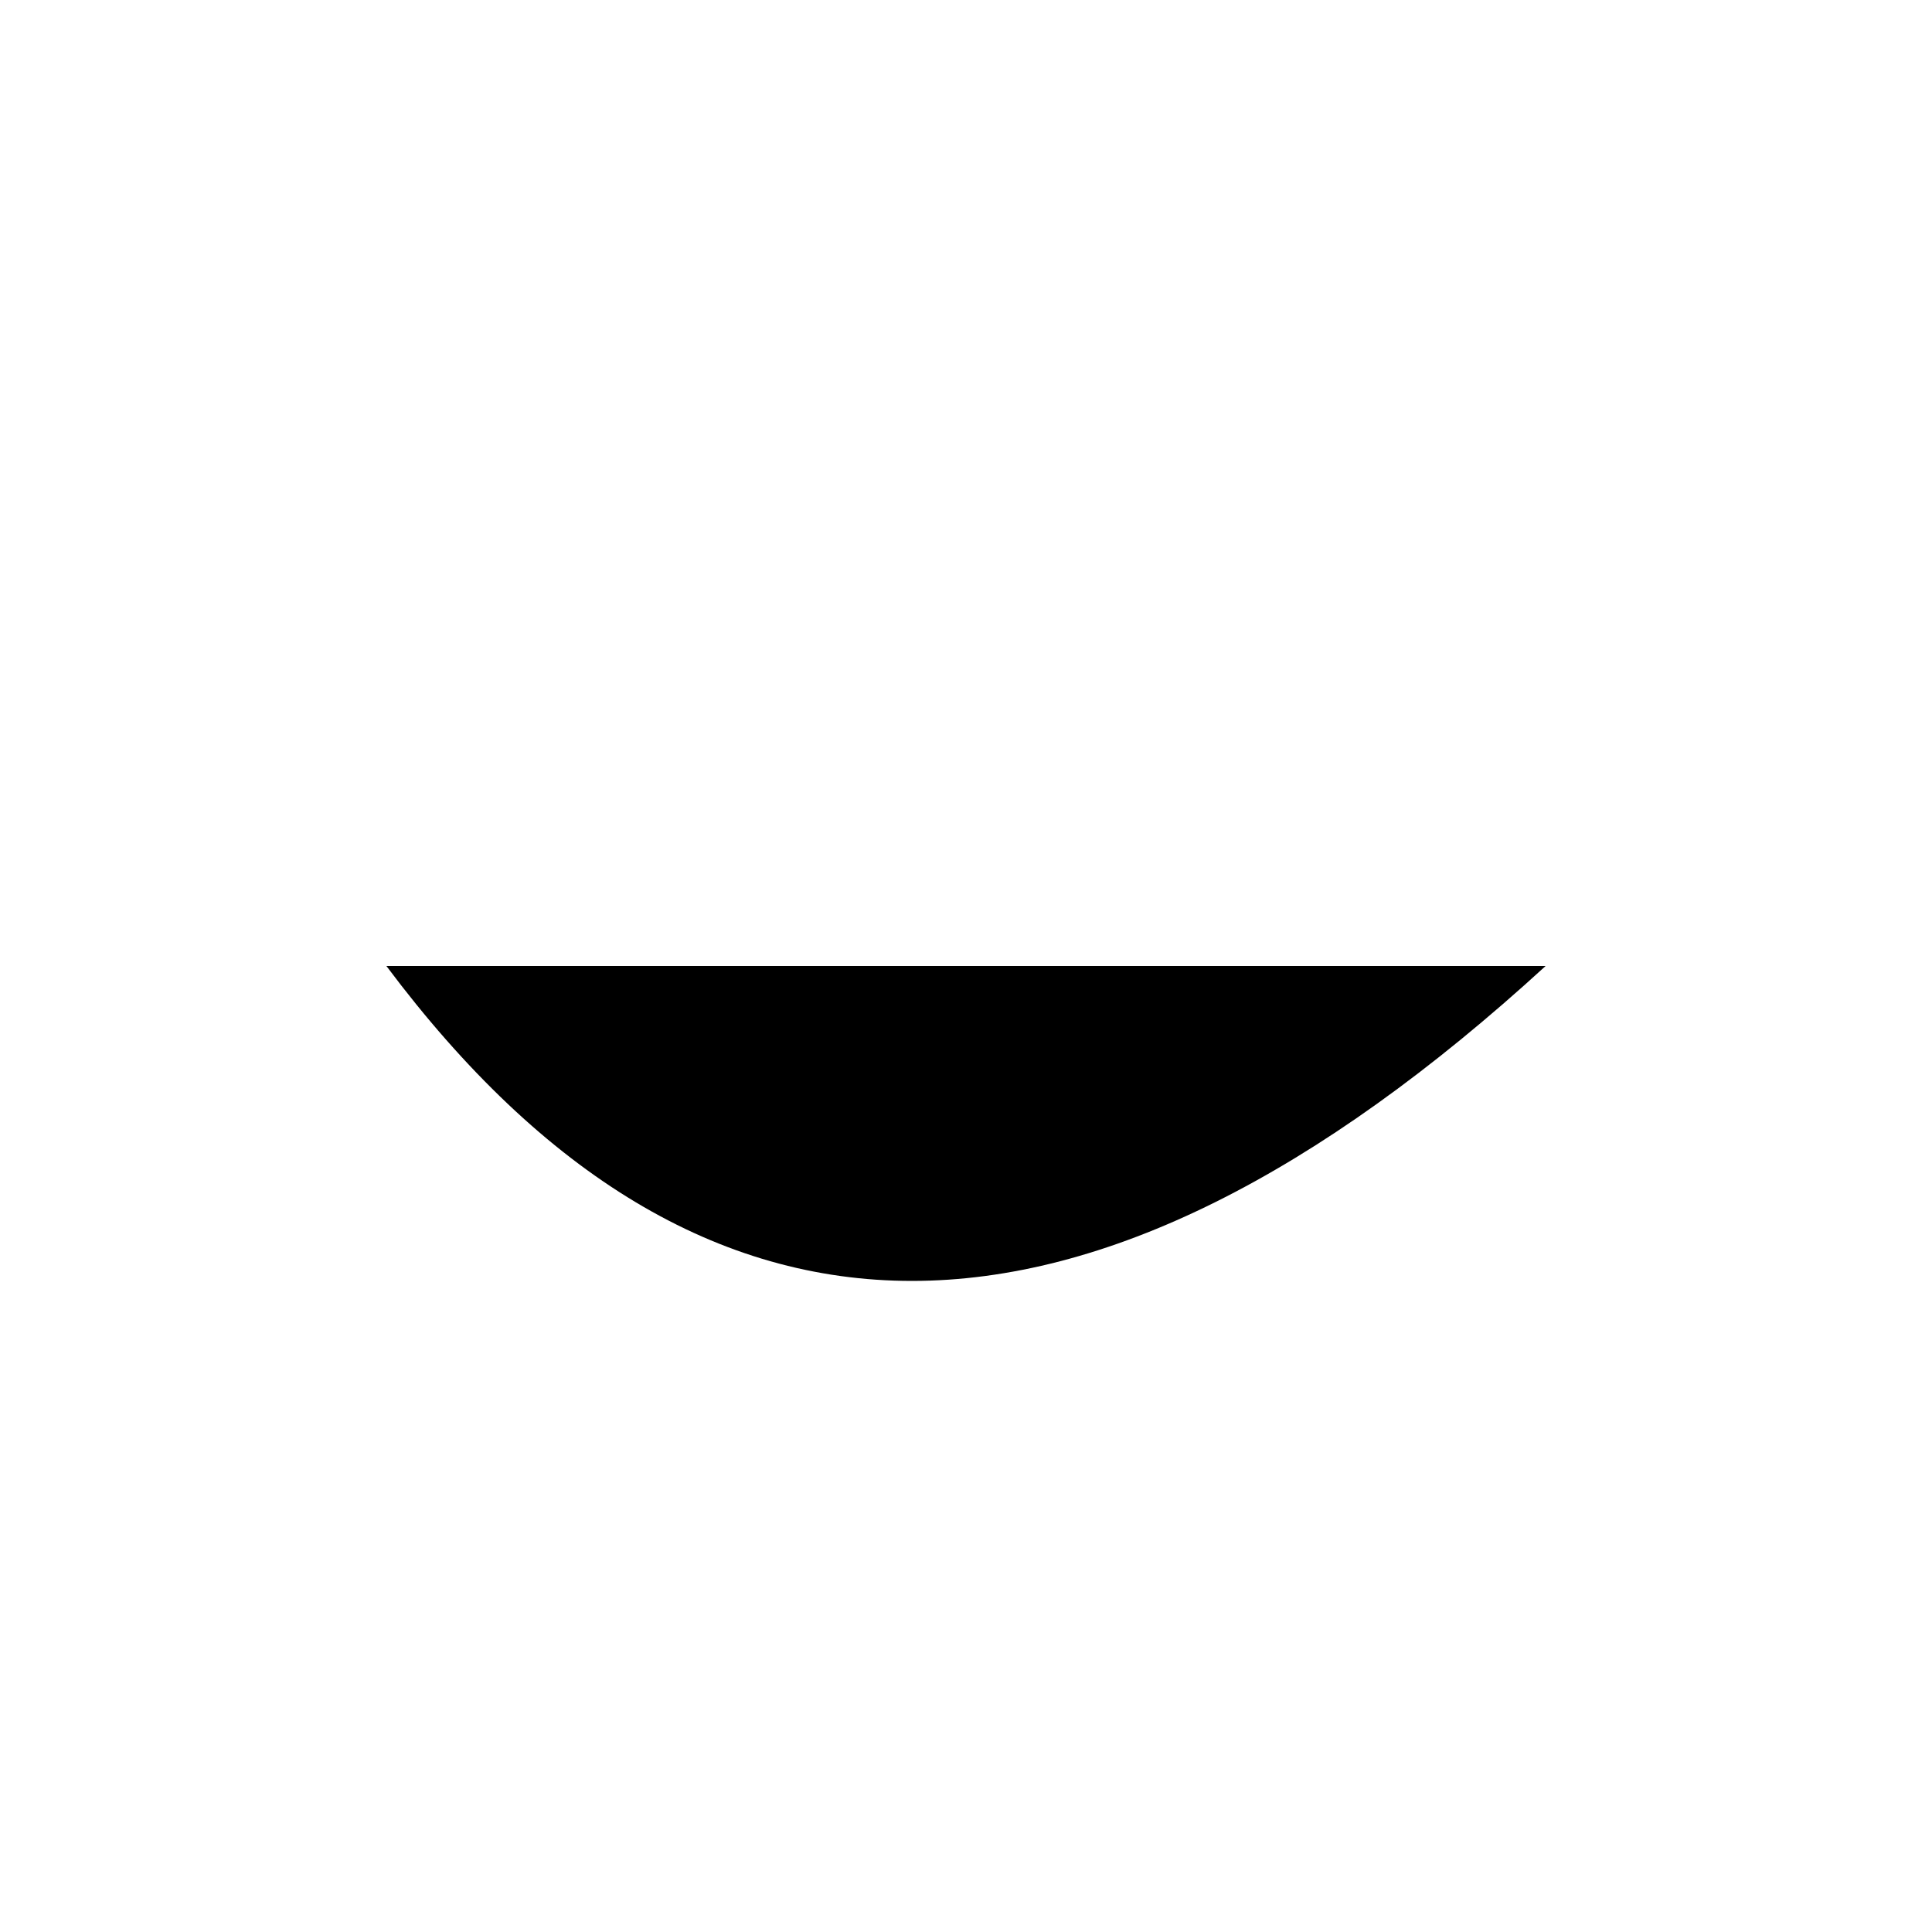
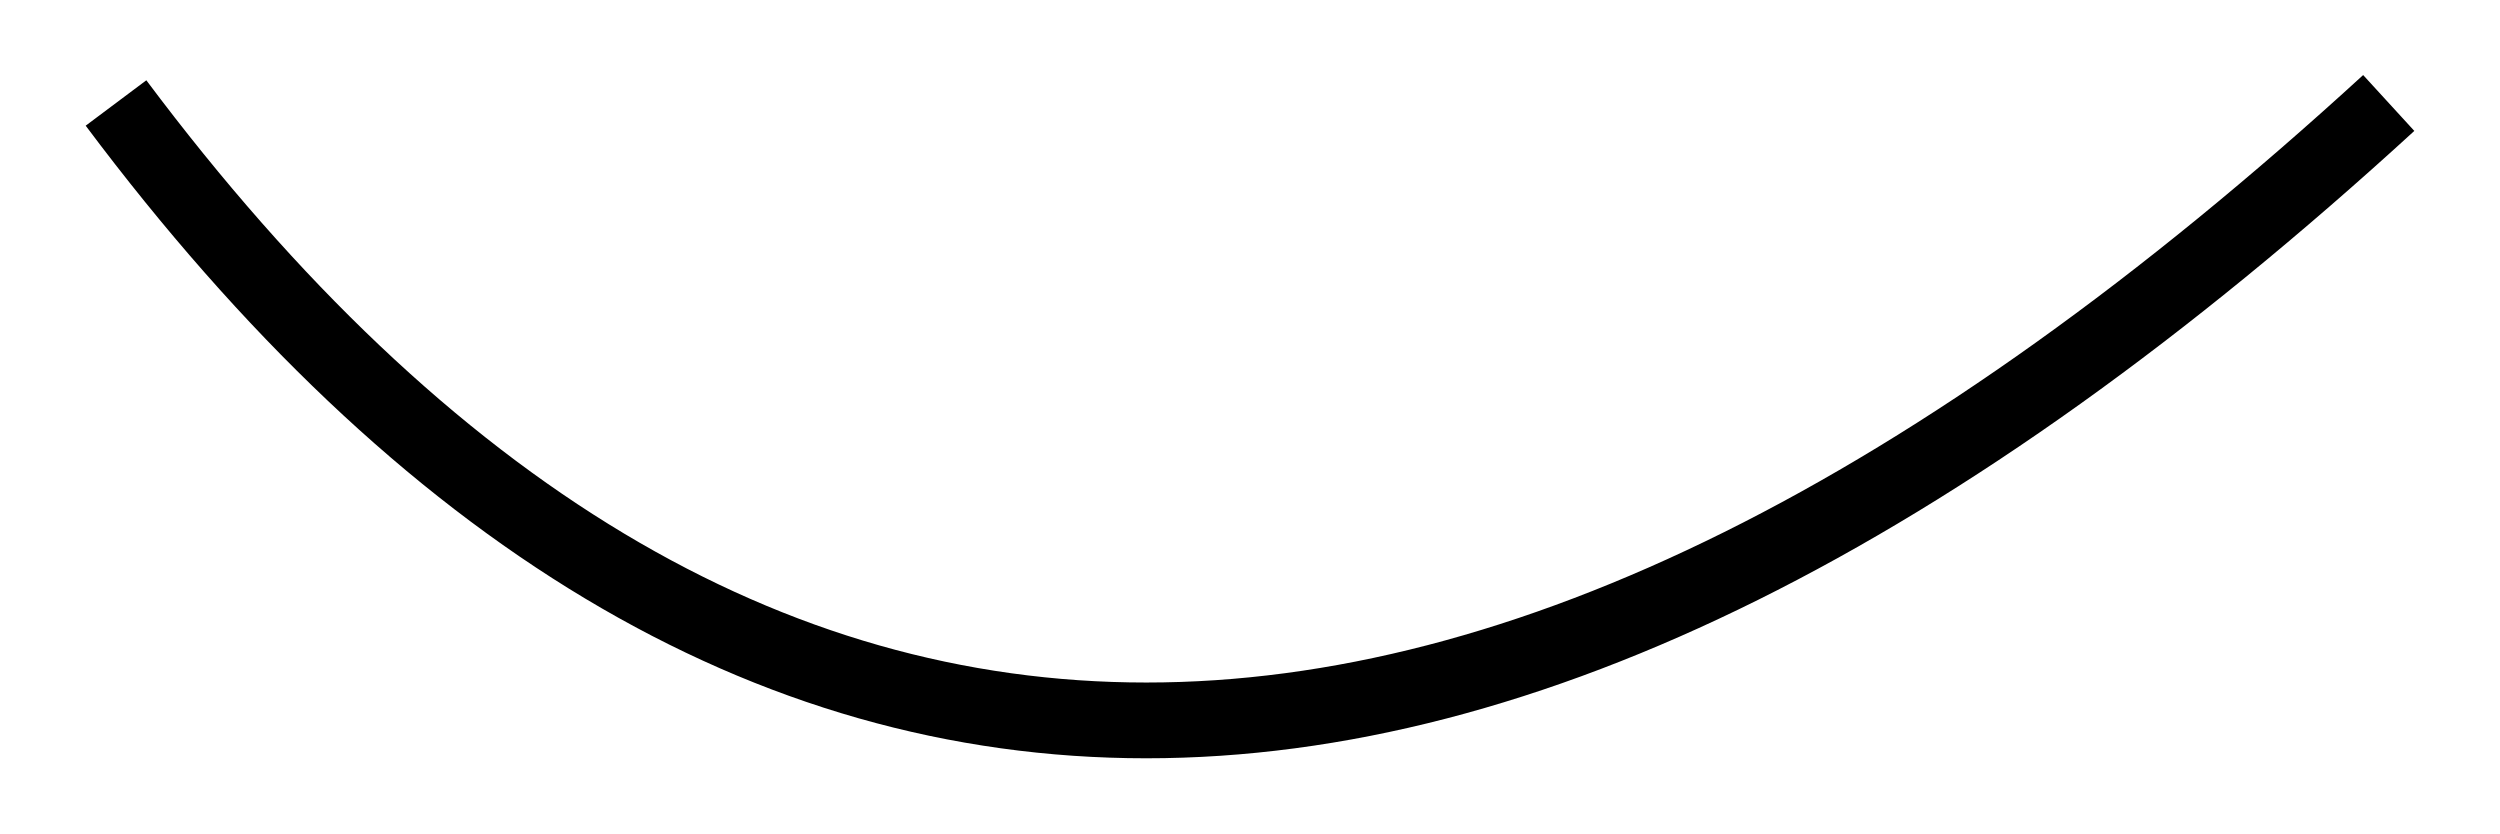
- <svg xmlns="http://www.w3.org/2000/svg" version="1.1" id="Layer_1" x="0px" y="0px" width="500px" height="500px" viewBox="0 0 500 500" enable-background="new 0 0 500 500" xml:space="preserve">
-   <path d="M100,250 Q222,413 400,250" />
+ <svg xmlns="http://www.w3.org/2000/svg" version="1.1" id="Layer_1" x="0px" y="0px" width="330px" height="110px" viewBox="84.687 236.406 330 110" enable-background="new 84.687 236.406 330 110" xml:space="preserve">
+   <path fill="none" stroke="#000000" stroke-width="10" stroke-miterlimit="10" d="M100,250c81.333,108.666,181.334,108.666,300,0" />
</svg>
